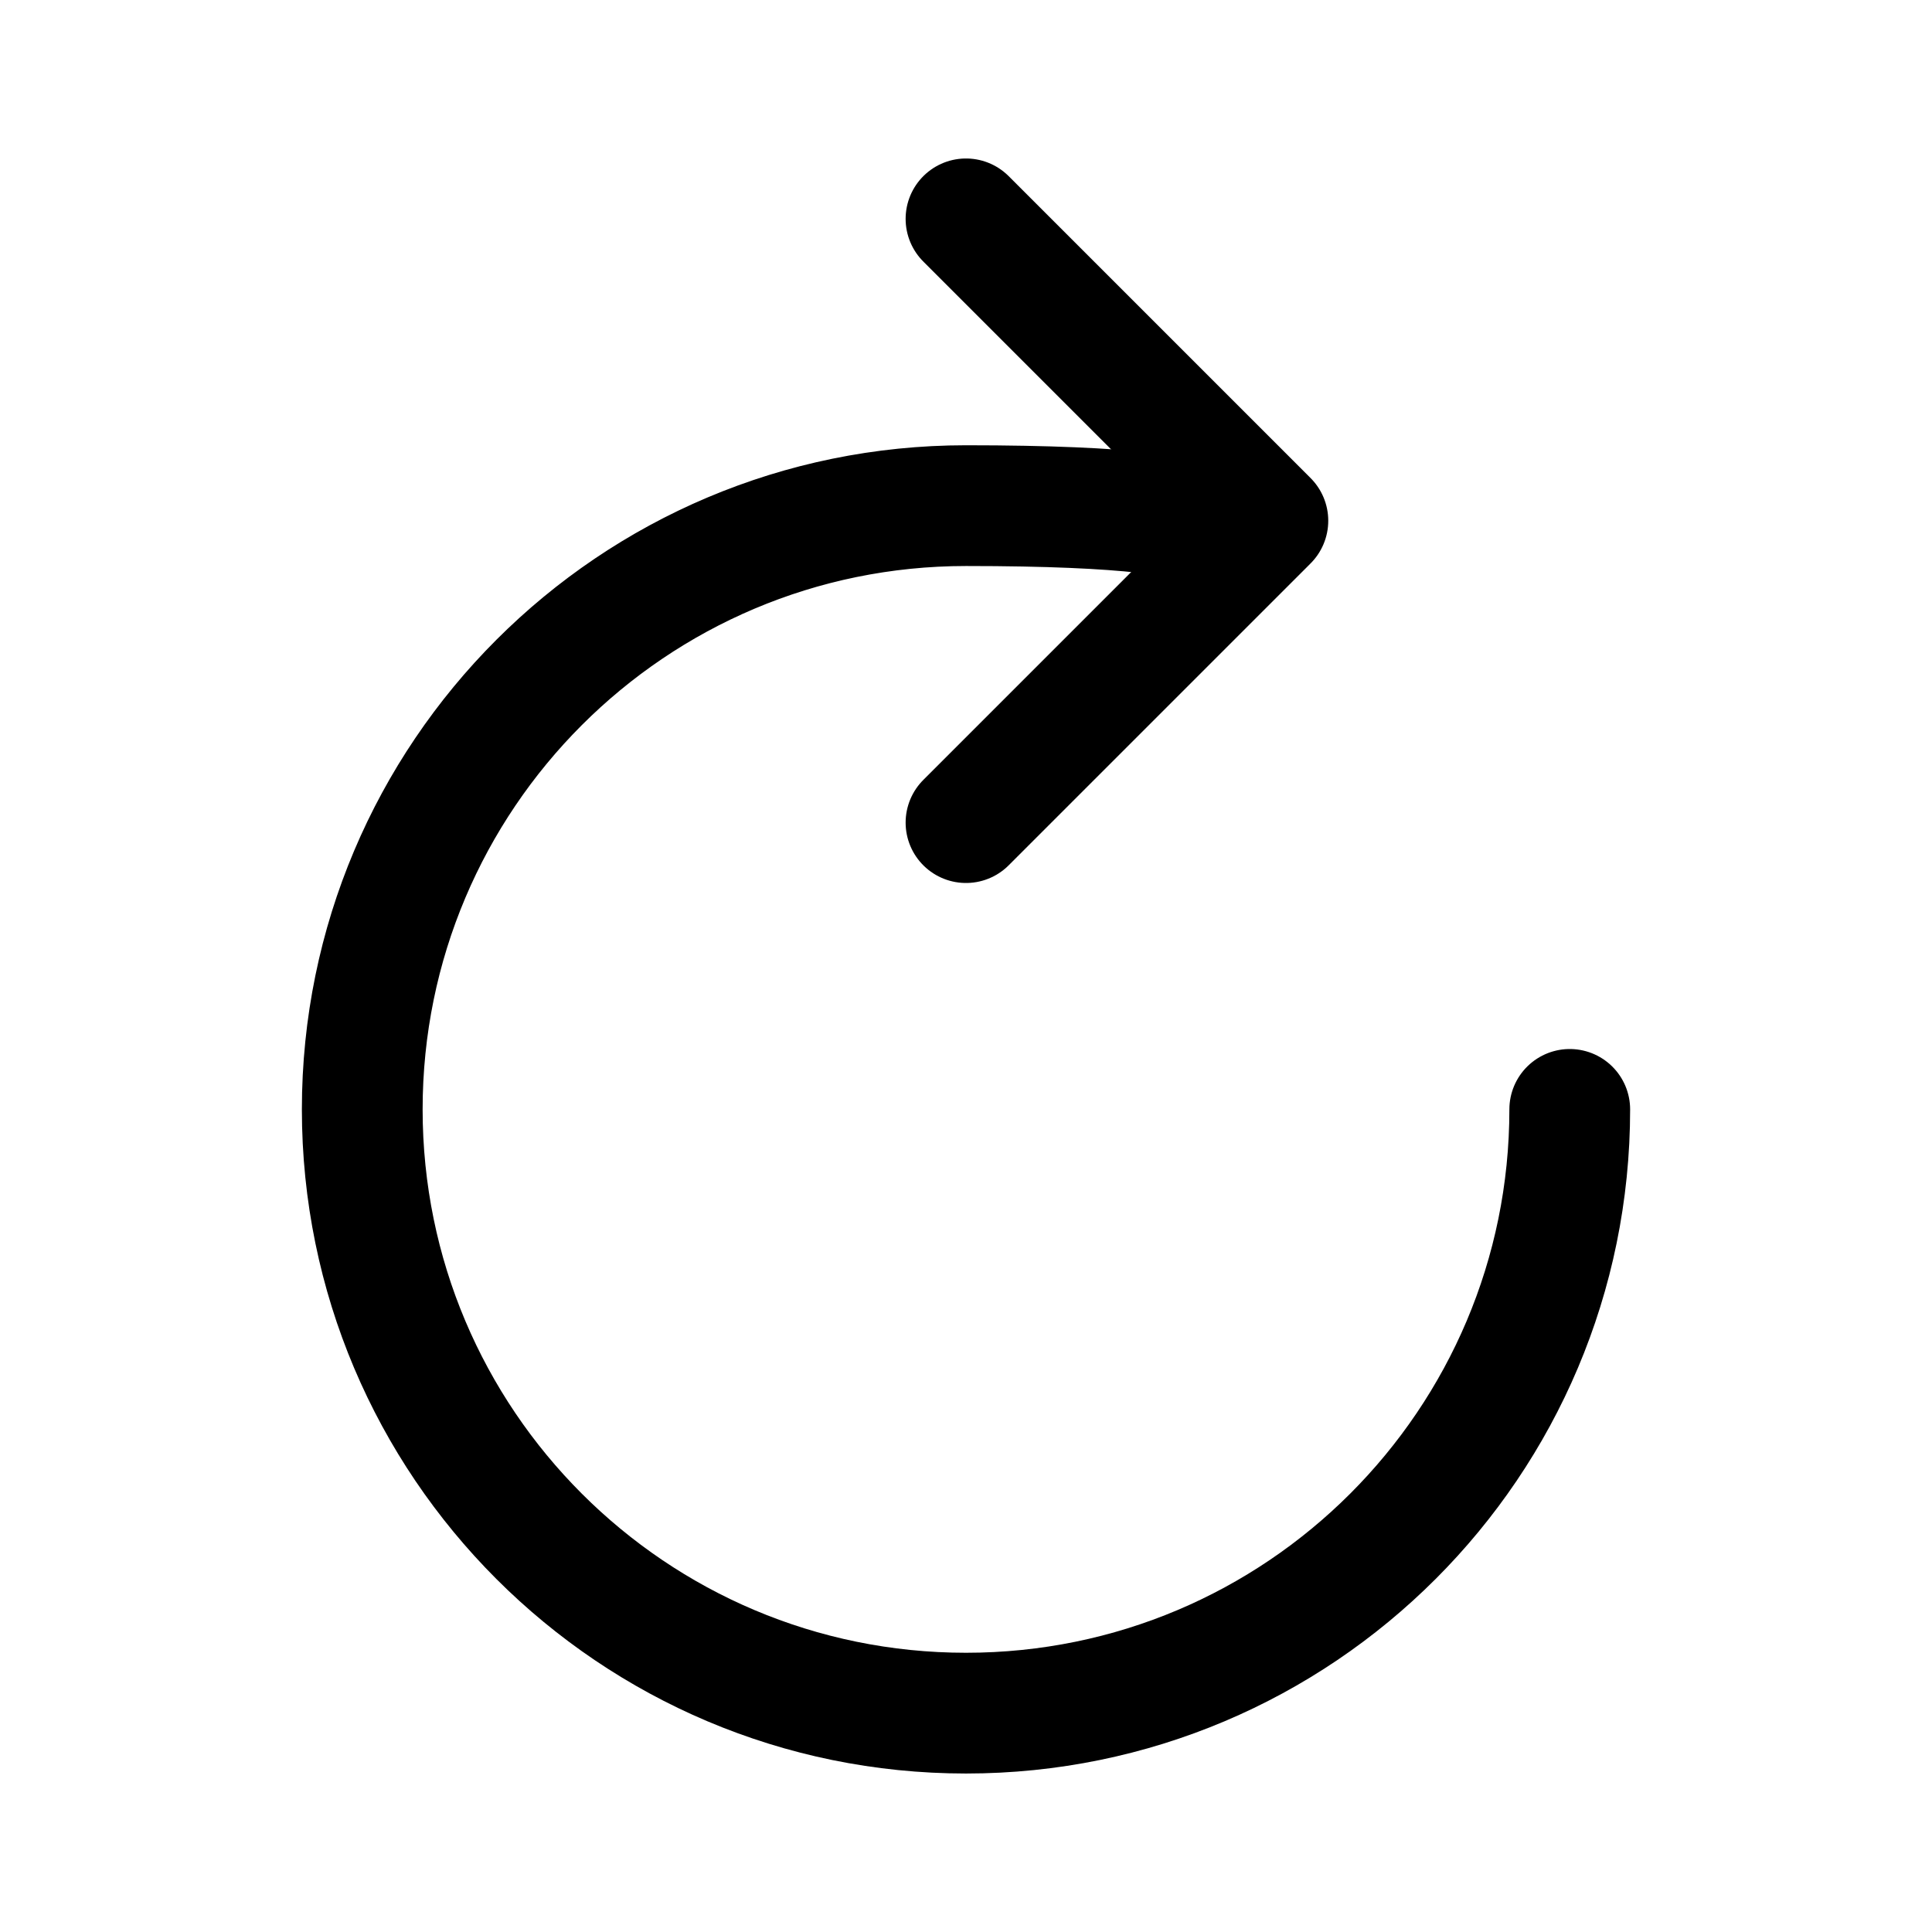
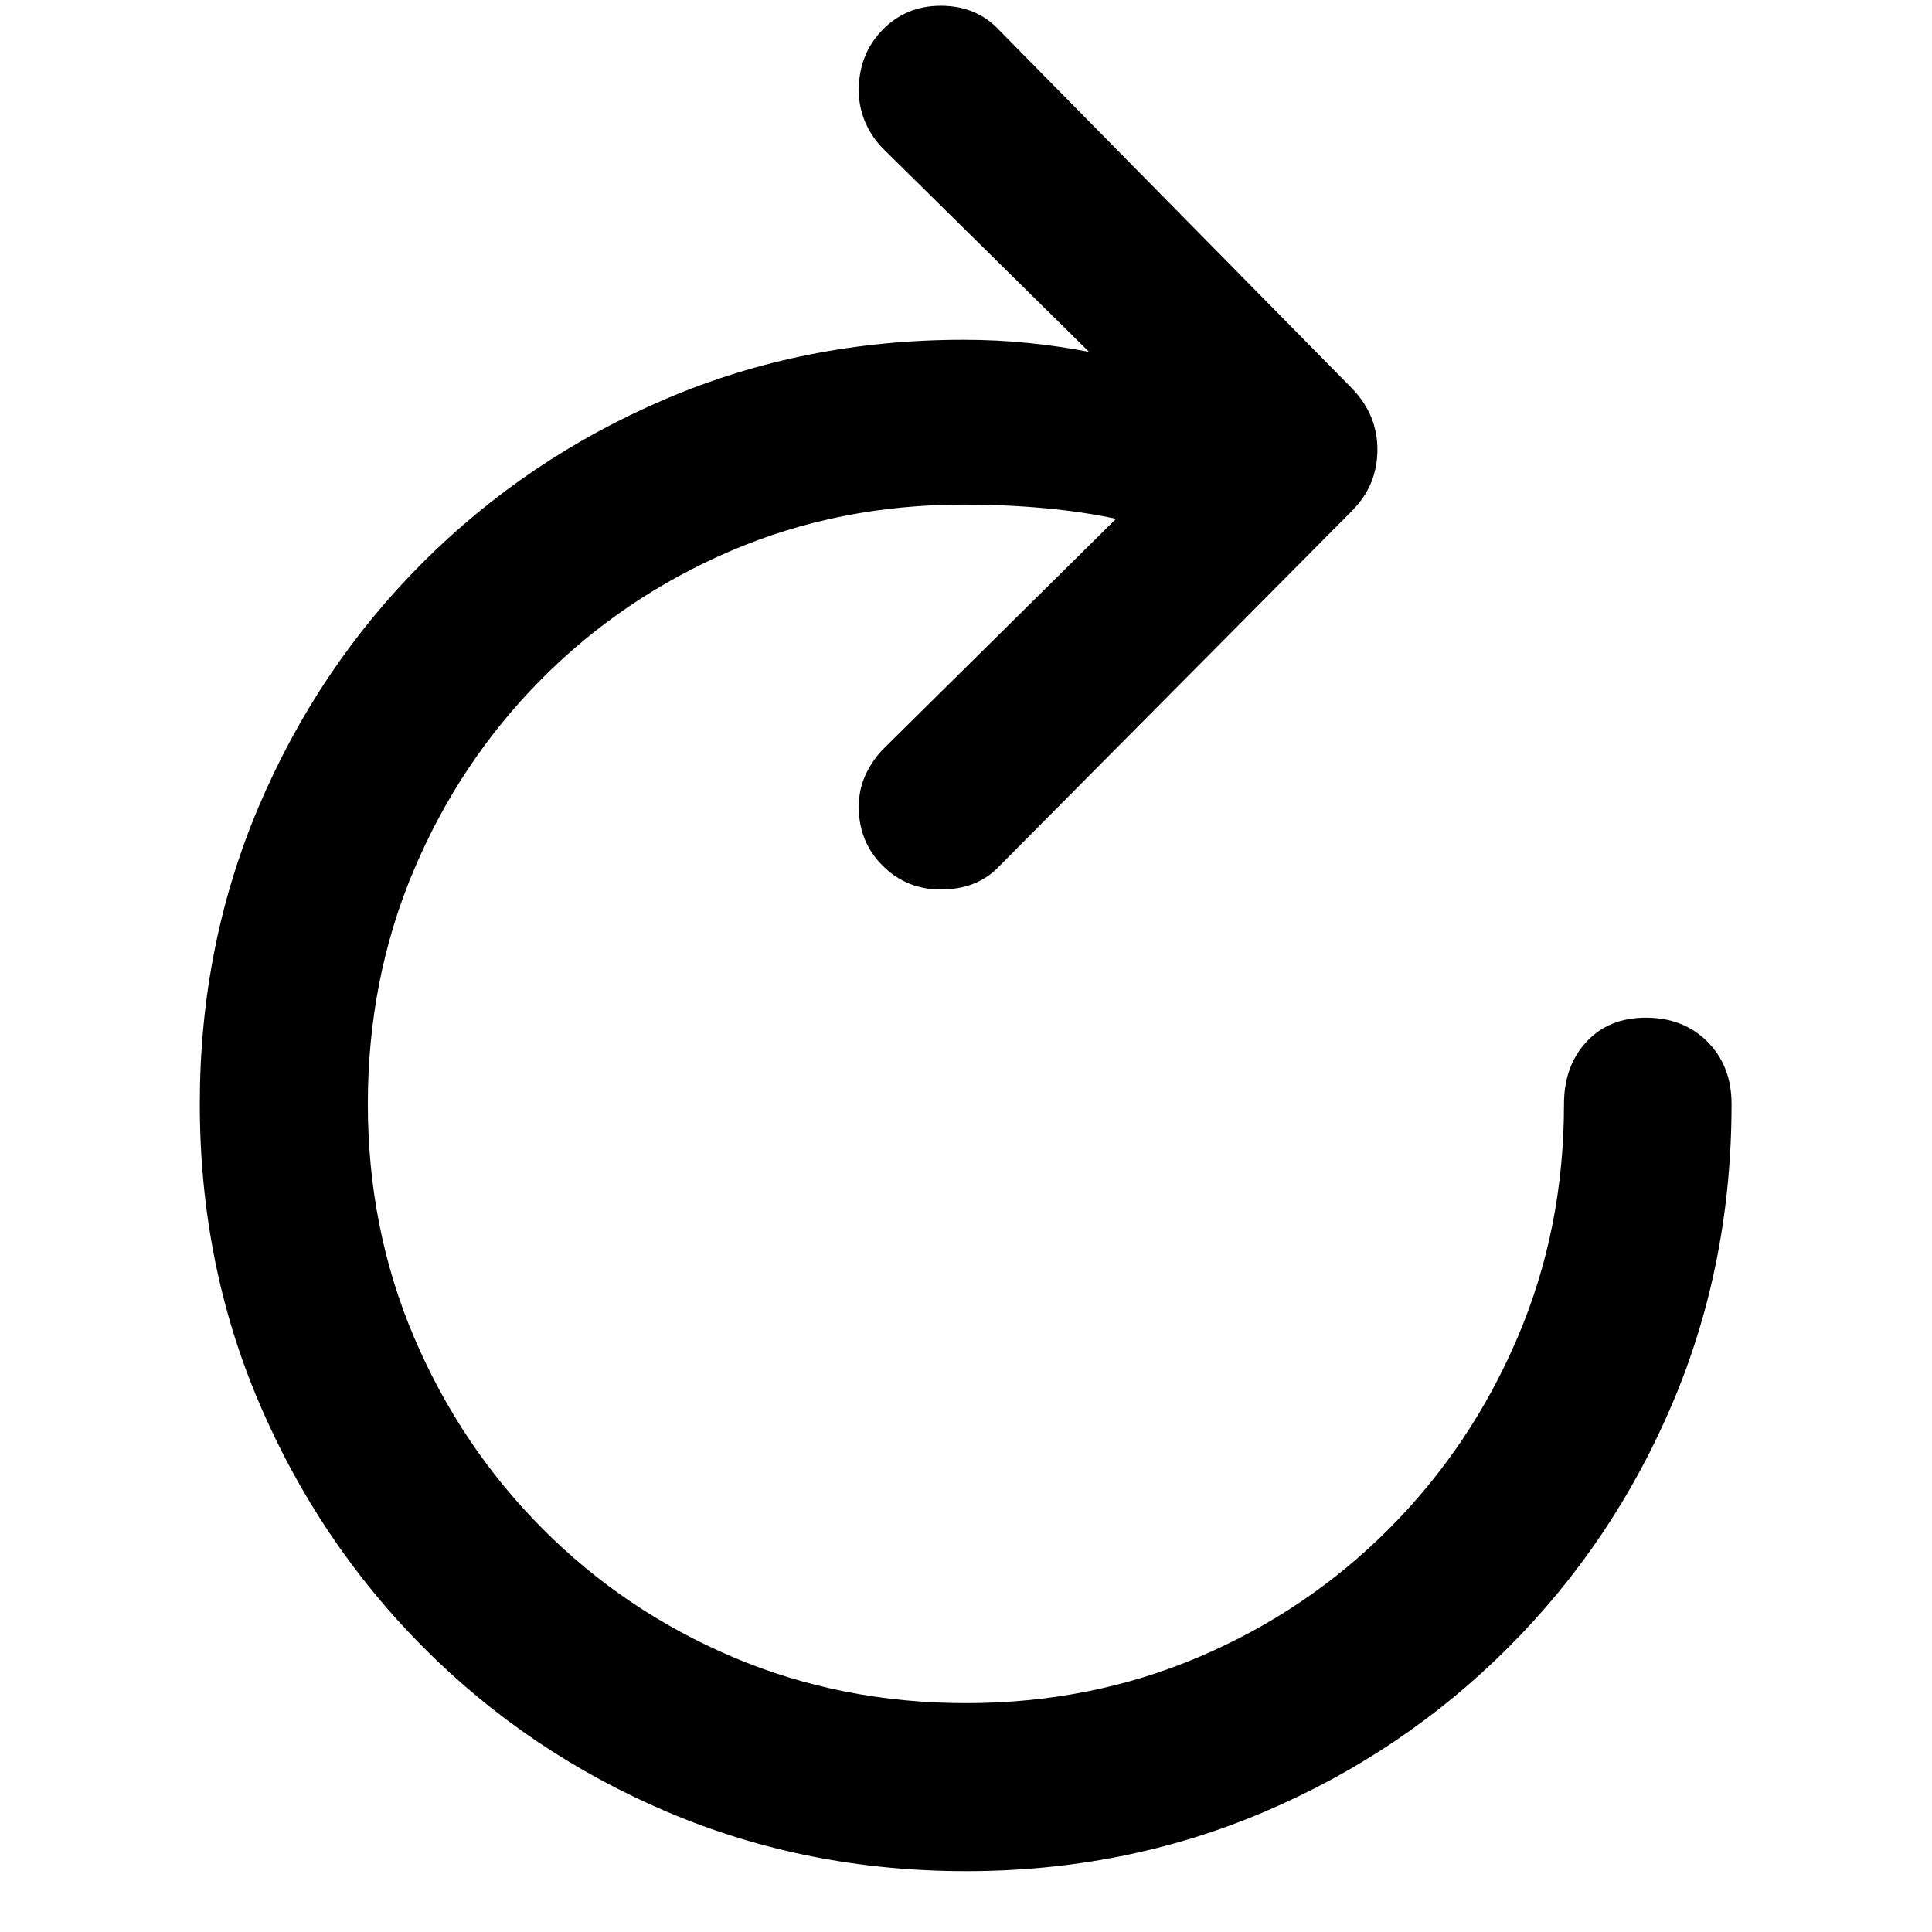
- <svg xmlns="http://www.w3.org/2000/svg" class="ionicon" viewBox="0 0 512 512">
-   <path d="M320 146s24.36-12-64-12a160 160 0 10160 160" stroke-width="32" fill="none" stroke="currentColor" stroke-linecap="round" stroke-miterlimit="10" />
-   <path fill="none" stroke="currentColor" stroke-linecap="round" stroke-linejoin="round" stroke-width="32" d="M256 58l80 80-80 80" />
+ <svg xmlns="http://www.w3.org/2000/svg" width="100%" height="100%" viewBox="0 0 110 110" version="1.1" xml:space="preserve" style="fill-rule:evenodd;clip-rule:evenodd;stroke-linejoin:round;stroke-miterlimit:2;">
+   <g transform="matrix(1,0,0,1,-9885,-4396)">
+     <g transform="matrix(1.94752,0,0,1.4297,3914.67,4125.68)">
+       <g id="Medium-M" transform="matrix(0.513474,0,0,0.699446,3066.96,255.282)">
+         <path d="M8.74,-31.8C8.74,-25.725 9.868,-20.047 12.125,-14.767C14.381,-9.487 17.5,-4.847 21.483,-0.848C25.465,3.151 30.097,6.272 35.377,8.515C40.657,10.758 46.322,11.879 52.371,11.879C58.392,11.879 64.041,10.758 69.318,8.515C74.596,6.272 79.234,3.151 83.233,-0.848C87.232,-4.847 90.351,-9.487 92.591,-14.767C94.831,-20.047 95.951,-25.725 95.951,-31.8C95.951,-33.235 95.498,-34.413 94.591,-35.334C93.684,-36.254 92.511,-36.714 91.072,-36.714C89.66,-36.714 88.53,-36.254 87.683,-35.334C86.835,-34.413 86.411,-33.235 86.411,-31.8C86.411,-27.066 85.531,-22.635 83.769,-18.507C82.008,-14.379 79.57,-10.751 76.456,-7.623C73.341,-4.496 69.727,-2.058 65.612,-0.31C61.497,1.438 57.083,2.312 52.371,2.312C47.631,2.312 43.203,1.438 39.088,-0.31C34.974,-2.058 31.361,-4.496 28.249,-7.623C25.137,-10.751 22.703,-14.379 20.944,-18.507C19.186,-22.635 18.307,-27.066 18.307,-31.8C18.307,-36.548 19.18,-40.987 20.927,-45.116C22.673,-49.246 25.092,-52.868 28.183,-55.982C31.274,-59.097 34.87,-61.533 38.97,-63.291C43.07,-65.049 47.487,-65.929 52.221,-65.929C53.819,-65.929 55.355,-65.86 56.829,-65.724C58.304,-65.588 59.663,-65.386 60.908,-65.119L47.601,-51.958C47.184,-51.509 46.856,-51.016 46.617,-50.48C46.377,-49.943 46.258,-49.353 46.258,-48.709C46.258,-47.386 46.711,-46.272 47.618,-45.368C48.525,-44.464 49.627,-44.012 50.924,-44.012C52.316,-44.012 53.426,-44.453 54.256,-45.337L74.313,-65.543C74.818,-66.048 75.19,-66.593 75.429,-67.178C75.668,-67.763 75.788,-68.391 75.788,-69.061C75.788,-70.397 75.296,-71.567 74.313,-72.572L54.256,-92.938C53.394,-93.865 52.283,-94.329 50.924,-94.329C49.601,-94.329 48.492,-93.867 47.598,-92.944C46.705,-92.021 46.258,-90.882 46.258,-89.526C46.258,-88.908 46.371,-88.325 46.597,-87.775C46.822,-87.225 47.144,-86.725 47.561,-86.276L59.371,-74.621C58.289,-74.834 57.146,-75.003 55.941,-75.126C54.735,-75.249 53.496,-75.311 52.221,-75.311C46.178,-75.311 40.526,-74.187 35.263,-71.94C30,-69.692 25.385,-66.583 21.417,-62.612C17.449,-58.641 14.344,-54.019 12.102,-48.748C9.861,-43.477 8.74,-37.827 8.74,-31.8Z" style="fill-rule:nonzero;" />
+       </g>
+     </g>
+   </g>
</svg>
